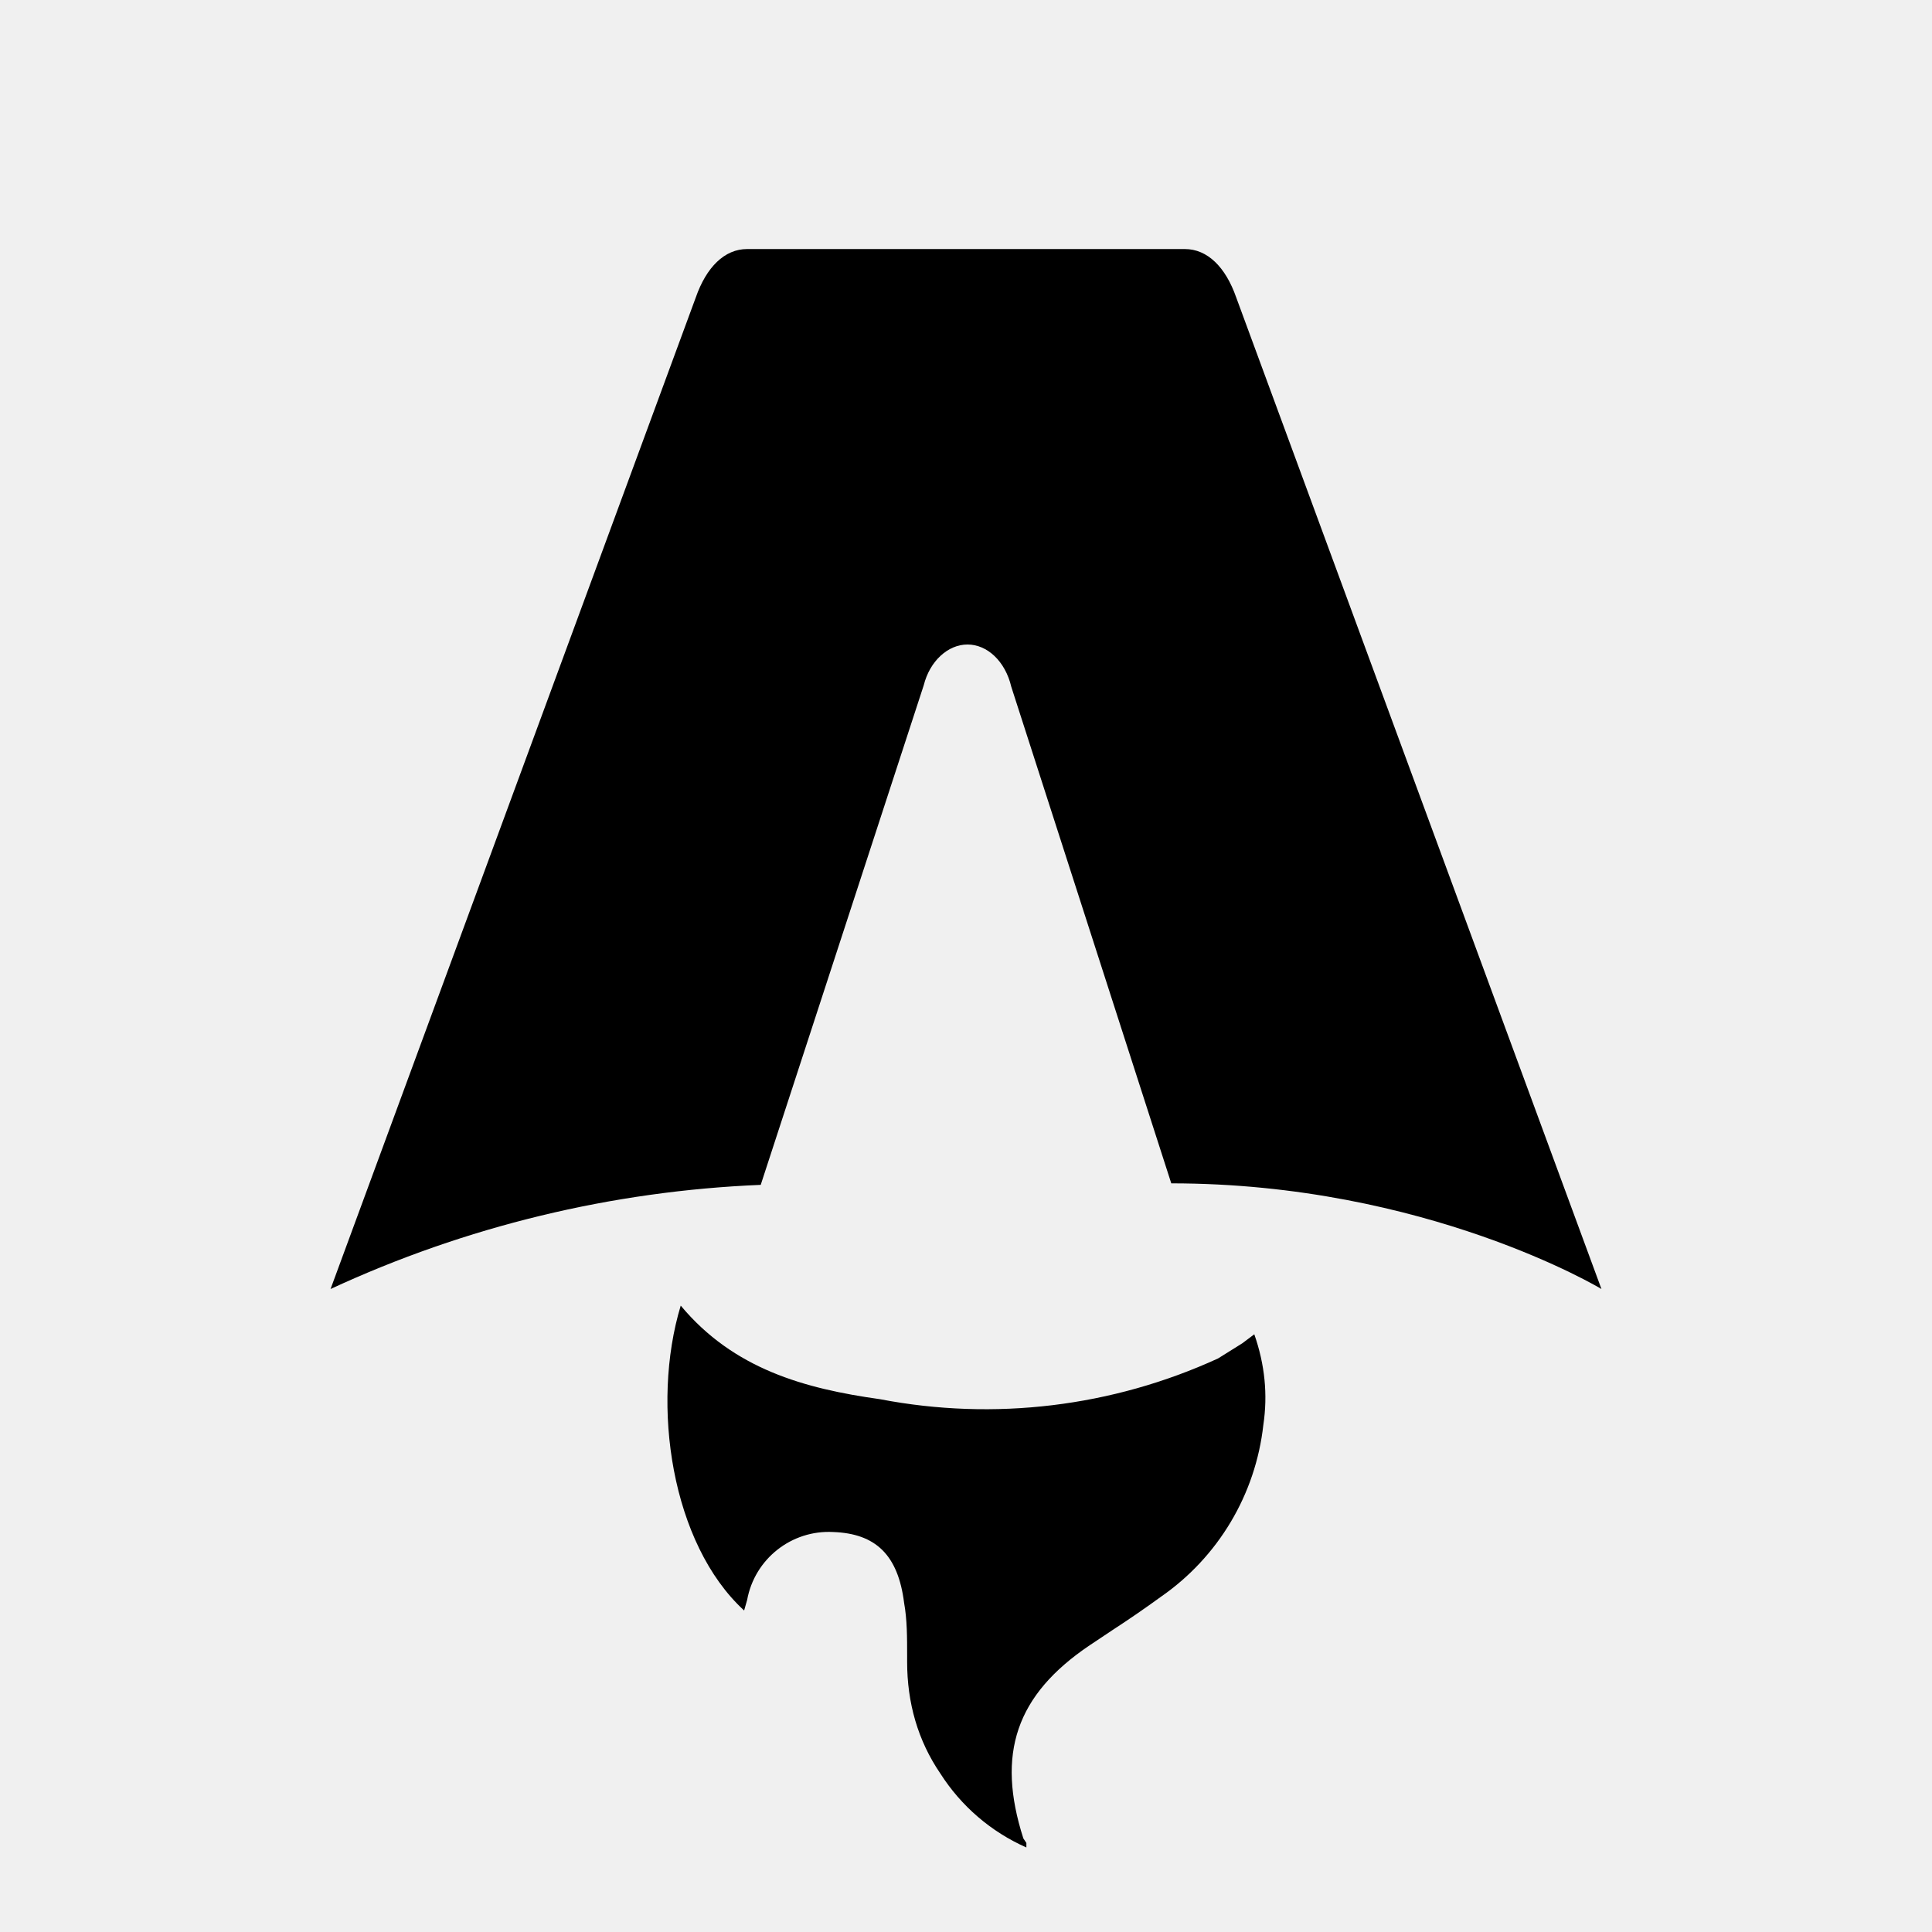
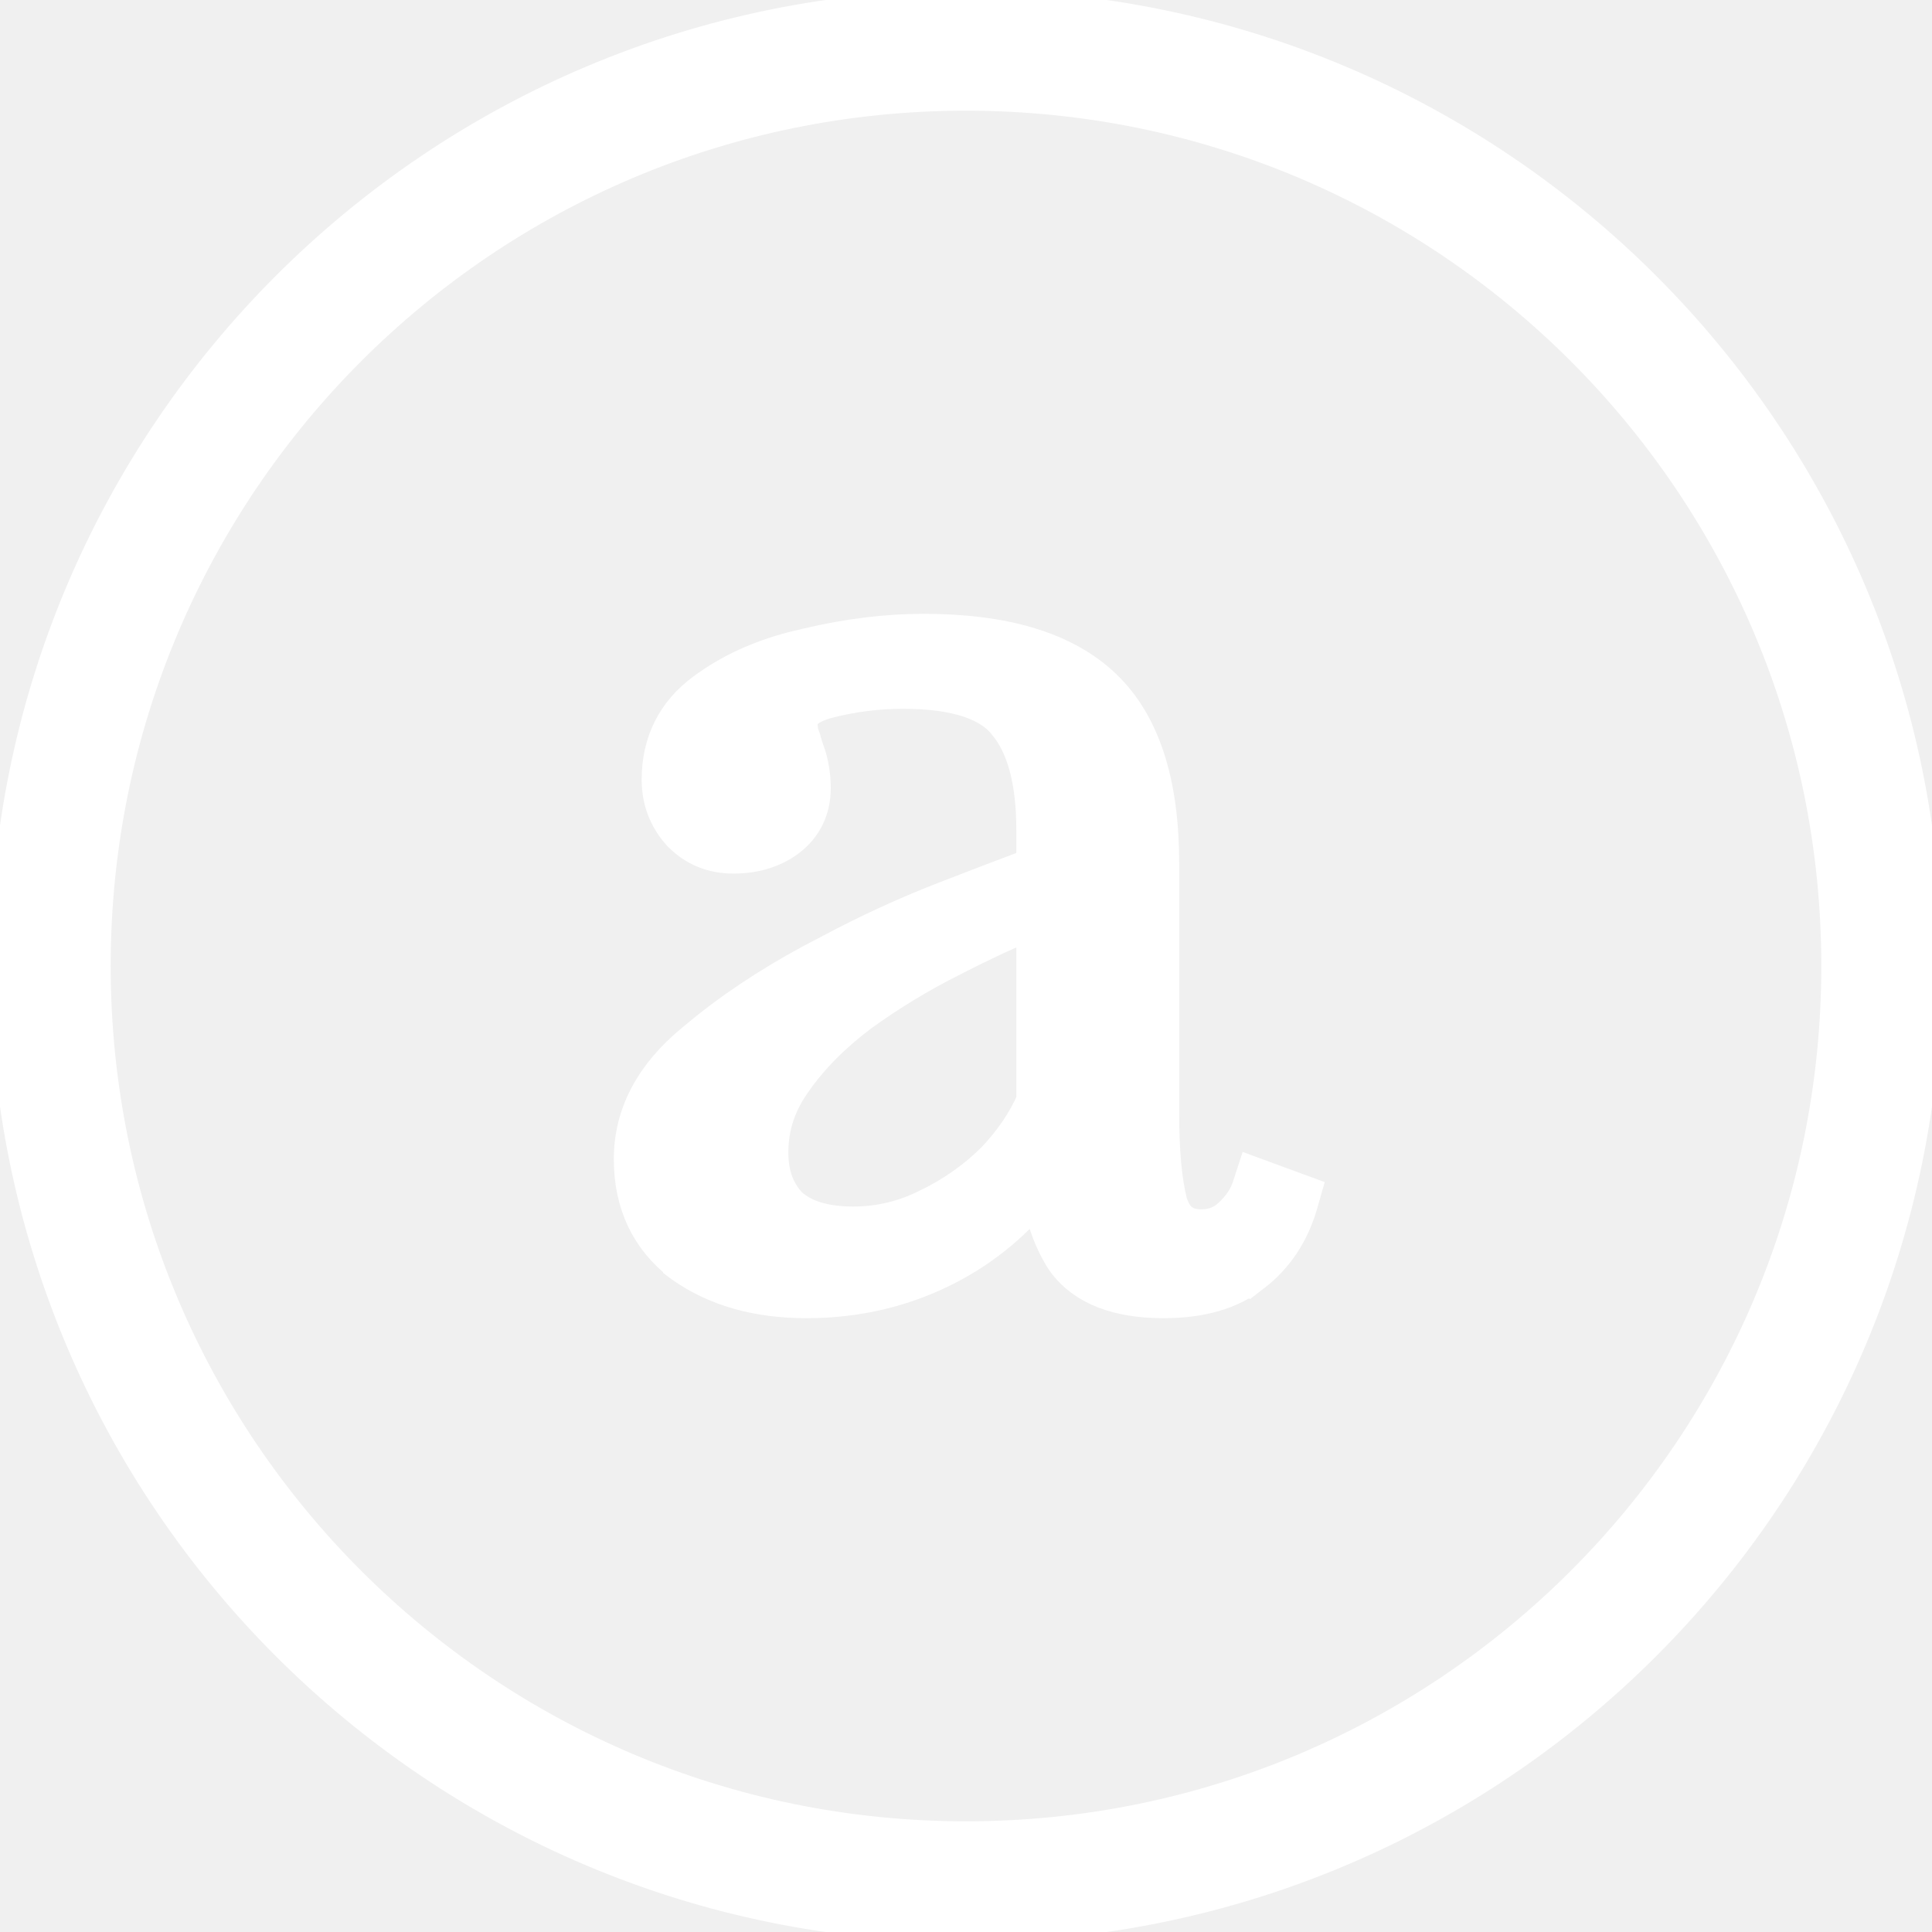
- <svg xmlns="http://www.w3.org/2000/svg" fill="none" viewBox="0 0 128 128">
-   <path d="M50.4 78.5a75.1 75.1 0 0 0-28.5 6.9l24.2-65.7c.7-2 1.9-3.2 3.4-3.2h29c1.5 0 2.7 1.2 3.4 3.2l24.2 65.7s-11.6-7-28.5-7L67 45.5c-.4-1.7-1.6-2.8-2.9-2.8-1.3 0-2.5 1.1-2.9 2.7L50.4 78.5Zm-1.1 28.2Zm-4.2-20.2c-2 6.6-.6 15.8 4.2 20.2a17.5 17.5 0 0 1 .2-.7 5.5 5.5 0 0 1 5.7-4.5c2.8.1 4.3 1.5 4.7 4.7.2 1.1.2 2.3.2 3.5v.4c0 2.7.7 5.2 2.2 7.4a13 13 0 0 0 5.7 4.9v-.3l-.2-.3c-1.8-5.6-.5-9.5 4.4-12.8l1.5-1a73 73 0 0 0 3.2-2.2 16 16 0 0 0 6.8-11.4c.3-2 .1-4-.6-6l-.8.6-1.6 1a37 37 0 0 1-22.4 2.7c-5-.7-9.7-2-13.2-6.2Z" />
-   <style>
-         path { fill: #000; }
-         @media (prefers-color-scheme: dark) {
-             path { fill: #FFF; }
-         }
-     </style>
+ <svg xmlns="http://www.w3.org/2000/svg" width="24" height="24" viewBox="0 0 24 24" fill="none">
+   <rect x="0.625" y="0.625" width="22.75" height="22.75" rx="11.375" stroke="white" stroke-width="1.50" />
+   <path d="M11.473 7.875C12.457 7.875 13.204 8.09 13.685 8.546C14.17 9.004 14.398 9.74 14.398 10.719V13.815C14.398 14.316 14.434 14.693 14.503 14.953C14.54 15.069 14.593 15.147 14.657 15.195C14.722 15.244 14.809 15.273 14.928 15.273C15.077 15.272 15.204 15.223 15.315 15.118C15.435 15.004 15.513 14.883 15.554 14.757L15.594 14.634L15.716 14.679L16.043 14.799L16.152 14.839L16.12 14.951C16.016 15.307 15.826 15.594 15.549 15.807L15.548 15.806C15.276 16.023 14.906 16.125 14.454 16.125C13.902 16.125 13.484 15.976 13.244 15.643L13.24 15.638C13.08 15.391 12.977 15.09 12.926 14.739C12.61 15.142 12.231 15.462 11.786 15.697C11.246 15.982 10.656 16.125 10.019 16.125C9.417 16.125 8.905 15.983 8.491 15.69L8.487 15.687V15.685C8.079 15.373 7.875 14.941 7.875 14.4C7.875 13.851 8.134 13.371 8.628 12.963L8.812 12.812C9.251 12.463 9.749 12.148 10.307 11.863C10.783 11.609 11.259 11.389 11.736 11.204C12.172 11.035 12.552 10.889 12.875 10.769V10.306C12.875 9.688 12.75 9.251 12.521 8.974L12.52 8.972C12.314 8.709 11.898 8.555 11.218 8.555C10.901 8.555 10.59 8.594 10.285 8.672C10.139 8.709 10.044 8.759 9.986 8.813C9.933 8.864 9.907 8.923 9.907 8.998C9.907 9.032 9.911 9.072 9.921 9.12C9.942 9.172 9.958 9.224 9.971 9.277L10.014 9.402C10.051 9.528 10.07 9.657 10.07 9.789C10.07 10.045 9.968 10.255 9.766 10.405L9.765 10.406C9.582 10.539 9.361 10.602 9.109 10.602C8.859 10.602 8.645 10.515 8.475 10.341L8.471 10.338C8.304 10.154 8.221 9.934 8.221 9.686C8.221 9.234 8.403 8.869 8.763 8.604C9.074 8.373 9.441 8.204 9.862 8.094L10.047 8.05C10.539 7.934 11.014 7.875 11.473 7.875ZM12.875 11.387C12.533 11.53 12.181 11.694 11.82 11.879L11.819 11.88C11.413 12.083 11.032 12.315 10.674 12.574C10.332 12.831 10.057 13.108 9.848 13.405L9.847 13.407C9.644 13.685 9.543 13.986 9.543 14.315C9.543 14.607 9.63 14.83 9.795 14.997C9.97 15.152 10.232 15.238 10.6 15.238C10.931 15.238 11.245 15.162 11.543 15.011H11.545C11.861 14.856 12.134 14.662 12.366 14.432C12.593 14.195 12.761 13.945 12.875 13.683V11.387Z" fill="white" stroke="white" stroke-width="0.50" />
</svg>
